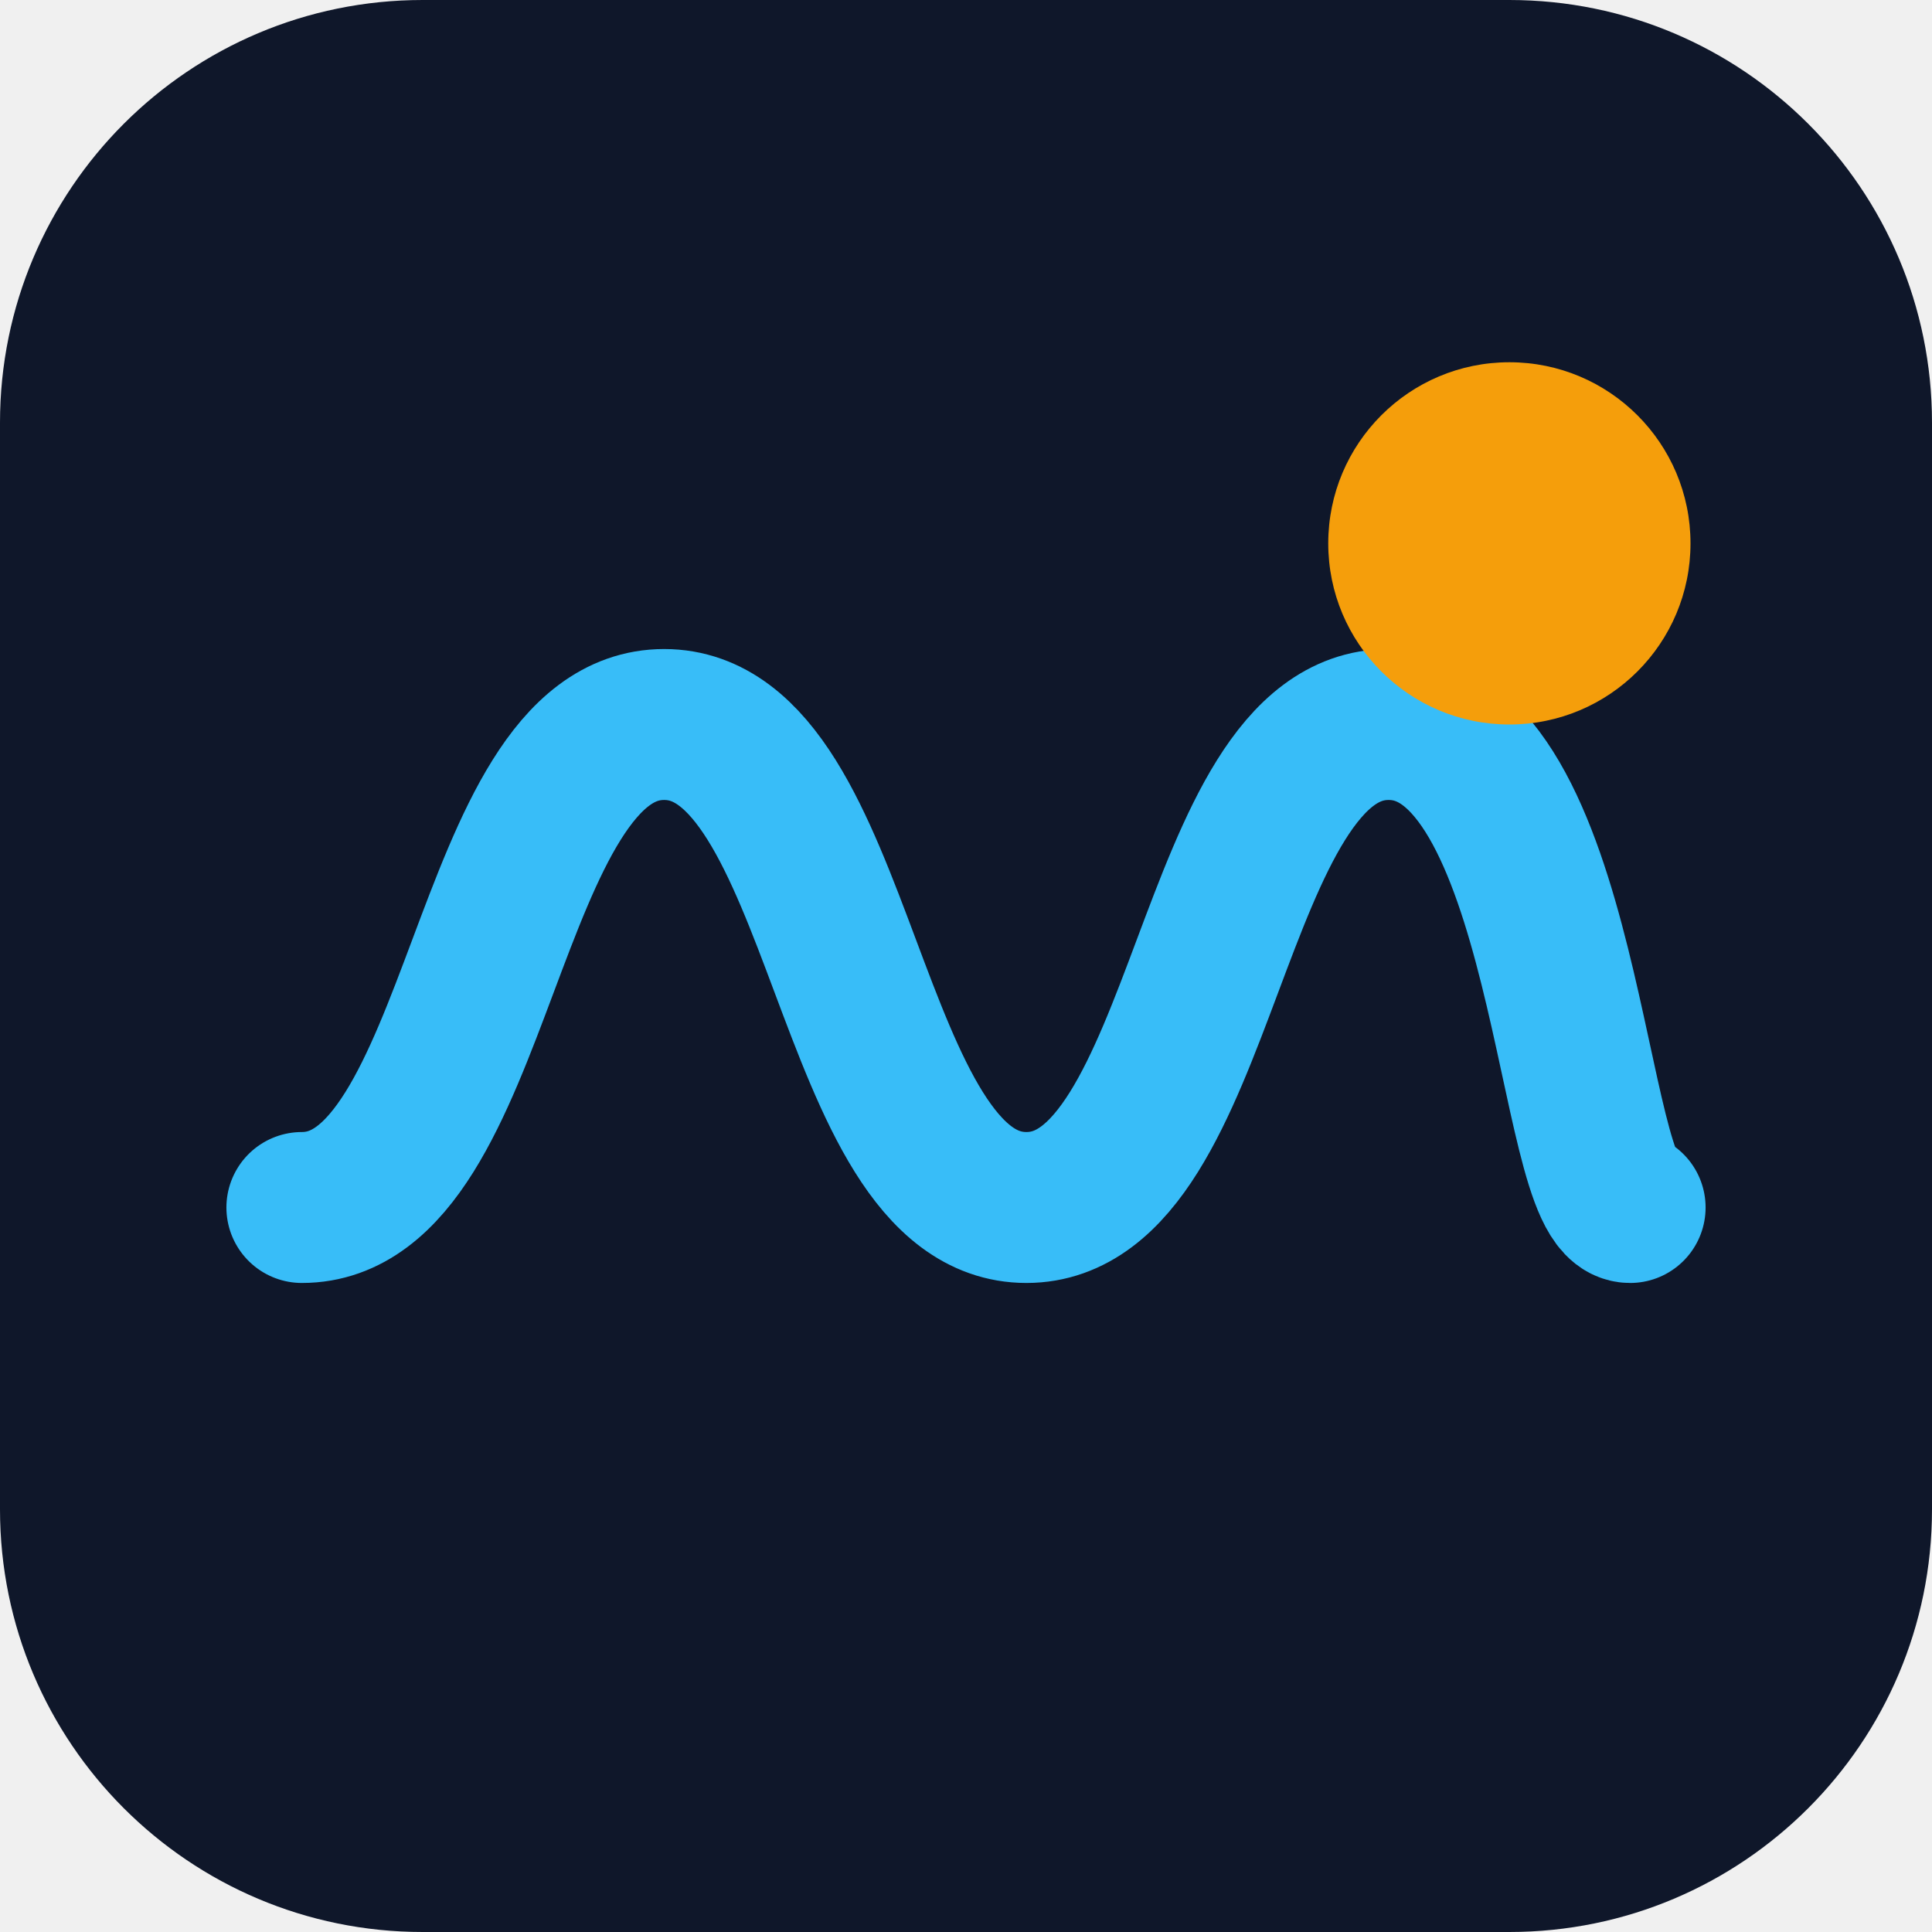
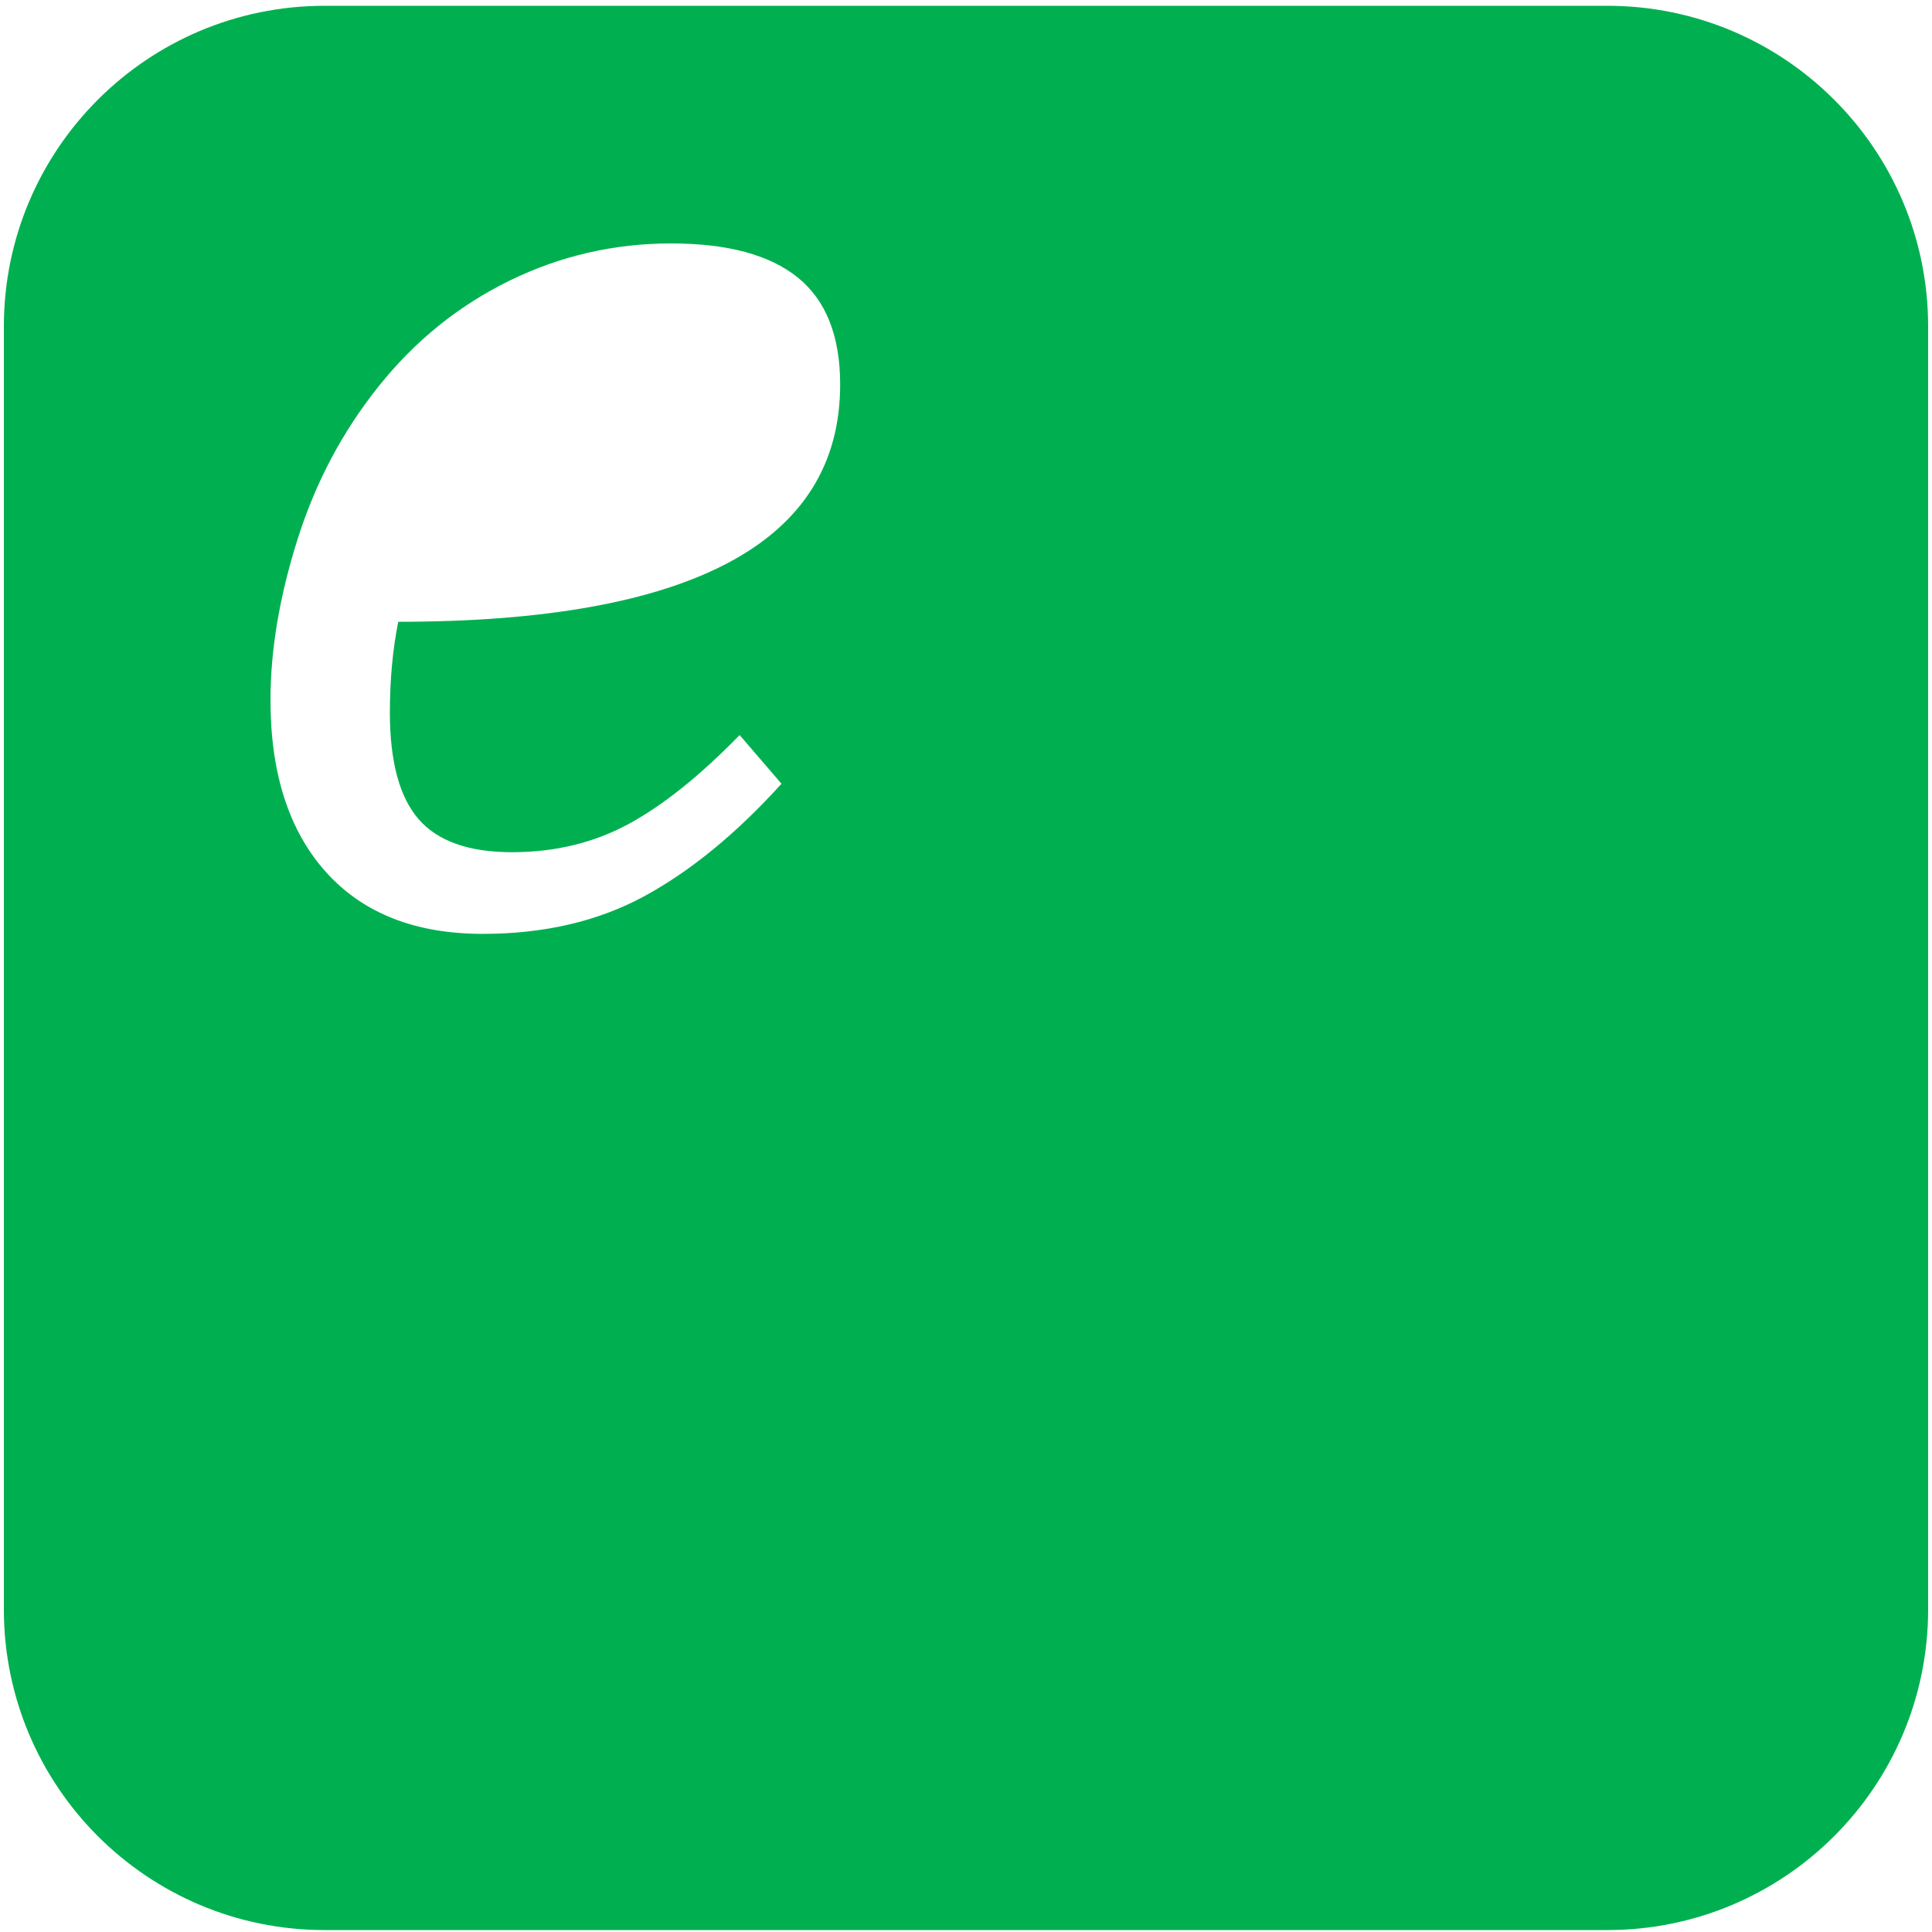
- <svg xmlns="http://www.w3.org/2000/svg" viewBox="0 0 64 64">
-   <rect width="64" height="64" rx="14" fill="#0f172a" />
-   <path d="M10 40c6 0 6-16 12-16s6 16 12 16 6-16 12-16 6 16 8 16" fill="none" stroke="#38bdf8" stroke-linecap="round" stroke-linejoin="round" stroke-width="5" />
-   <circle cx="50" cy="18" r="6" fill="#f59e0b" />
+ <svg xmlns="http://www.w3.org/2000/svg" viewBox="0 0 400 400" height="400" width="400" xml:space="preserve" id="svg2" version="1.1">
+   <defs id="defs6">
+     <clipPath id="clipPath18" clipPathUnits="userSpaceOnUse">
+       <path id="path16" d="M 0,0 H 960 V 540 H 0 Z" />
+     </clipPath>
+     <clipPath id="clipPath22" clipPathUnits="userSpaceOnUse">
+       <path style="clip-rule:evenodd" id="path20" d="M 0,1.2207e-4 H 960 V 540 H 0 Z" />
+     </clipPath>
+     <clipPath id="clipPath26" clipPathUnits="userSpaceOnUse">
+       <path style="clip-rule:evenodd" id="path24" d="M 0,1.2207e-4 H 960 V 540 H 0 Z" />
+     </clipPath>
+     <clipPath id="clipPath30" clipPathUnits="userSpaceOnUse">
+       <path style="clip-rule:evenodd" id="path28" d="M -3.0518e-5,1.2207e-4 H 960 V 540 H -3.0518e-5 Z" />
+     </clipPath>
+     <clipPath id="clipPath34" clipPathUnits="userSpaceOnUse">
+       <path style="clip-rule:evenodd" id="path32" d="M -3.0518e-5,2.4414e-4 H 960 V 540 H -3.0518e-5 Z" />
+     </clipPath>
+     <linearGradient id="linearGradient44" spreadMethod="pad" gradientTransform="translate(273,114)" gradientUnits="userSpaceOnUse" y2="191.07" x2="566.58" y1="191.07" x1="276.72">
+       <stop id="stop36" offset="0" style="stop-opacity:1;stop-color:#00b050" />
+       <stop id="stop38" offset="0.3" style="stop-opacity:1;stop-color:#ffffff" />
+       <stop id="stop40" offset="0.92" style="stop-opacity:1;stop-color:#ffffff" />
+       <stop id="stop42" offset="1" style="stop-opacity:1;stop-color:#00b050" />
+     </linearGradient>
+   </defs>
+   <g transform="matrix(1.333333,0,0,-1.333333,0,400)" id="g10">
+     <g transform="translate(-273,-114)" id="g12">
+       <g id="g14" />
+       <g id="g72">
+         <g id="g70" clip-path="url(#clipPath18)">
+           <g id="g50">
+             <g id="g48" clip-path="url(#clipPath22)">
+               <path id="path46" style="fill:#ffffff;fill-opacity:1;fill-rule:evenodd;stroke:none" d="M 0,6.1035e-5 H 960 V 540 H 0 Z" />
+             </g>
+           </g>
+           <g id="g56">
+             <g id="g54" clip-path="url(#clipPath26)">
+               <path id="path52" style="fill:#00b050;fill-opacity:1;fill-rule:evenodd;stroke:none" d="m 273.6,363.3 c 0,27.5 22.3,49.8 49.8,49.8 h 199.2 c 27.5,0 49.8,-22.3 49.8,-49.8 V 164.1 c 0,-27.5 -22.3,-49.8 -49.8,-49.8 H 323.4 c -27.5,0 -49.8,22.3 -49.8,49.8 z" />
+             </g>
+           </g>
+           <g id="g62">
+             <g id="g60" clip-path="url(#clipPath30)">
+               <path id="path58" style="fill:#ffffff;fill-opacity:1;fill-rule:nonzero;stroke:none" d="m 394.35,292.3 c -7.01,-7.74 -14.11,-13.55 -21.3,-17.46 -7.19,-3.9 -15.55,-5.85 -25.09,-5.85 -10.48,0 -18.59,3.2 -24.34,9.59 -5.74,6.4 -8.62,15.31 -8.62,26.72 0,7.74 1.39,16.03 4.18,24.88 2.78,8.85 6.99,16.8 12.63,23.85 5.63,7.05 12.39,12.5 20.27,16.37 7.87,3.86 16.26,5.8 25.14,5.8 8.75,0 15.31,-1.77 19.68,-5.31 4.37,-3.55 6.56,-9.07 6.56,-16.59 0,-12.28 -5.77,-21.5 -17.29,-27.64 -11.53,-6.14 -28.64,-9.21 -51.33,-9.21 -0.87,-4.34 -1.3,-9.04 -1.3,-14.1 0,-7.58 1.48,-13.09 4.44,-16.53 2.97,-3.43 7.81,-5.15 14.53,-5.15 6.65,0 12.66,1.45 18.04,4.35 5.38,2.9 11.14,7.52 17.3,13.84 z" />
+             </g>
+           </g>
+         </g>
+       </g>
+     </g>
+   </g>
</svg>
